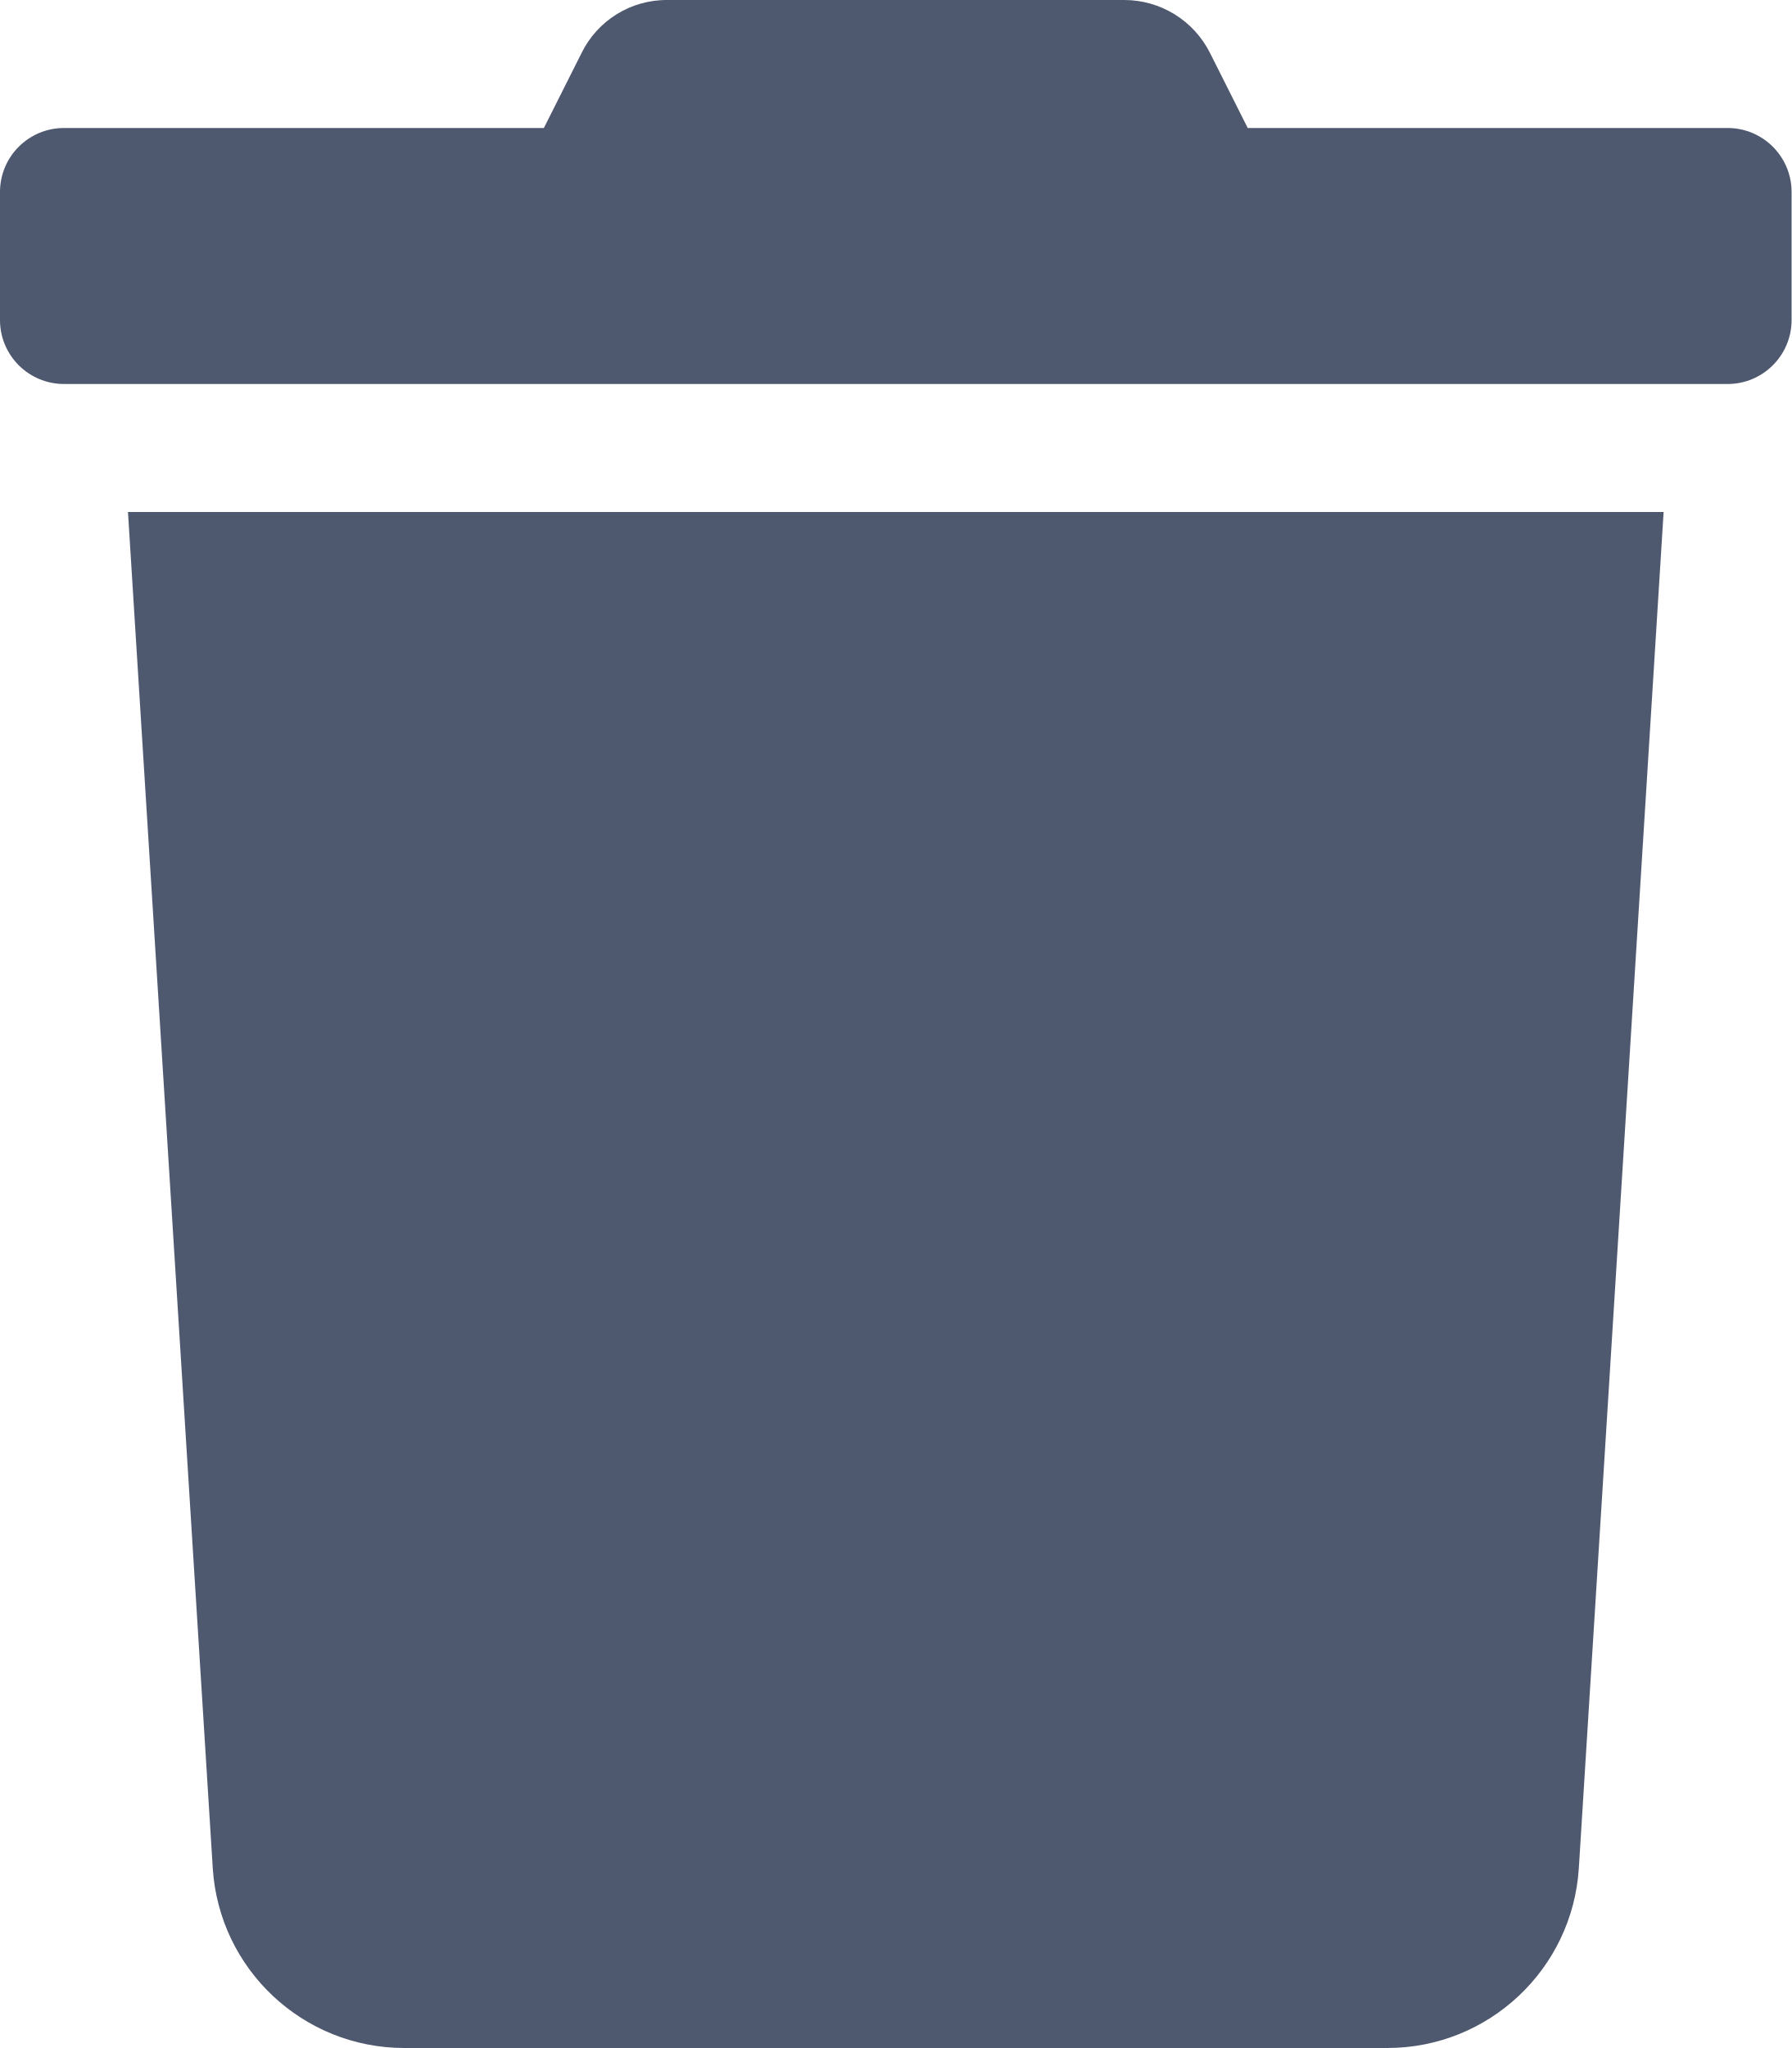
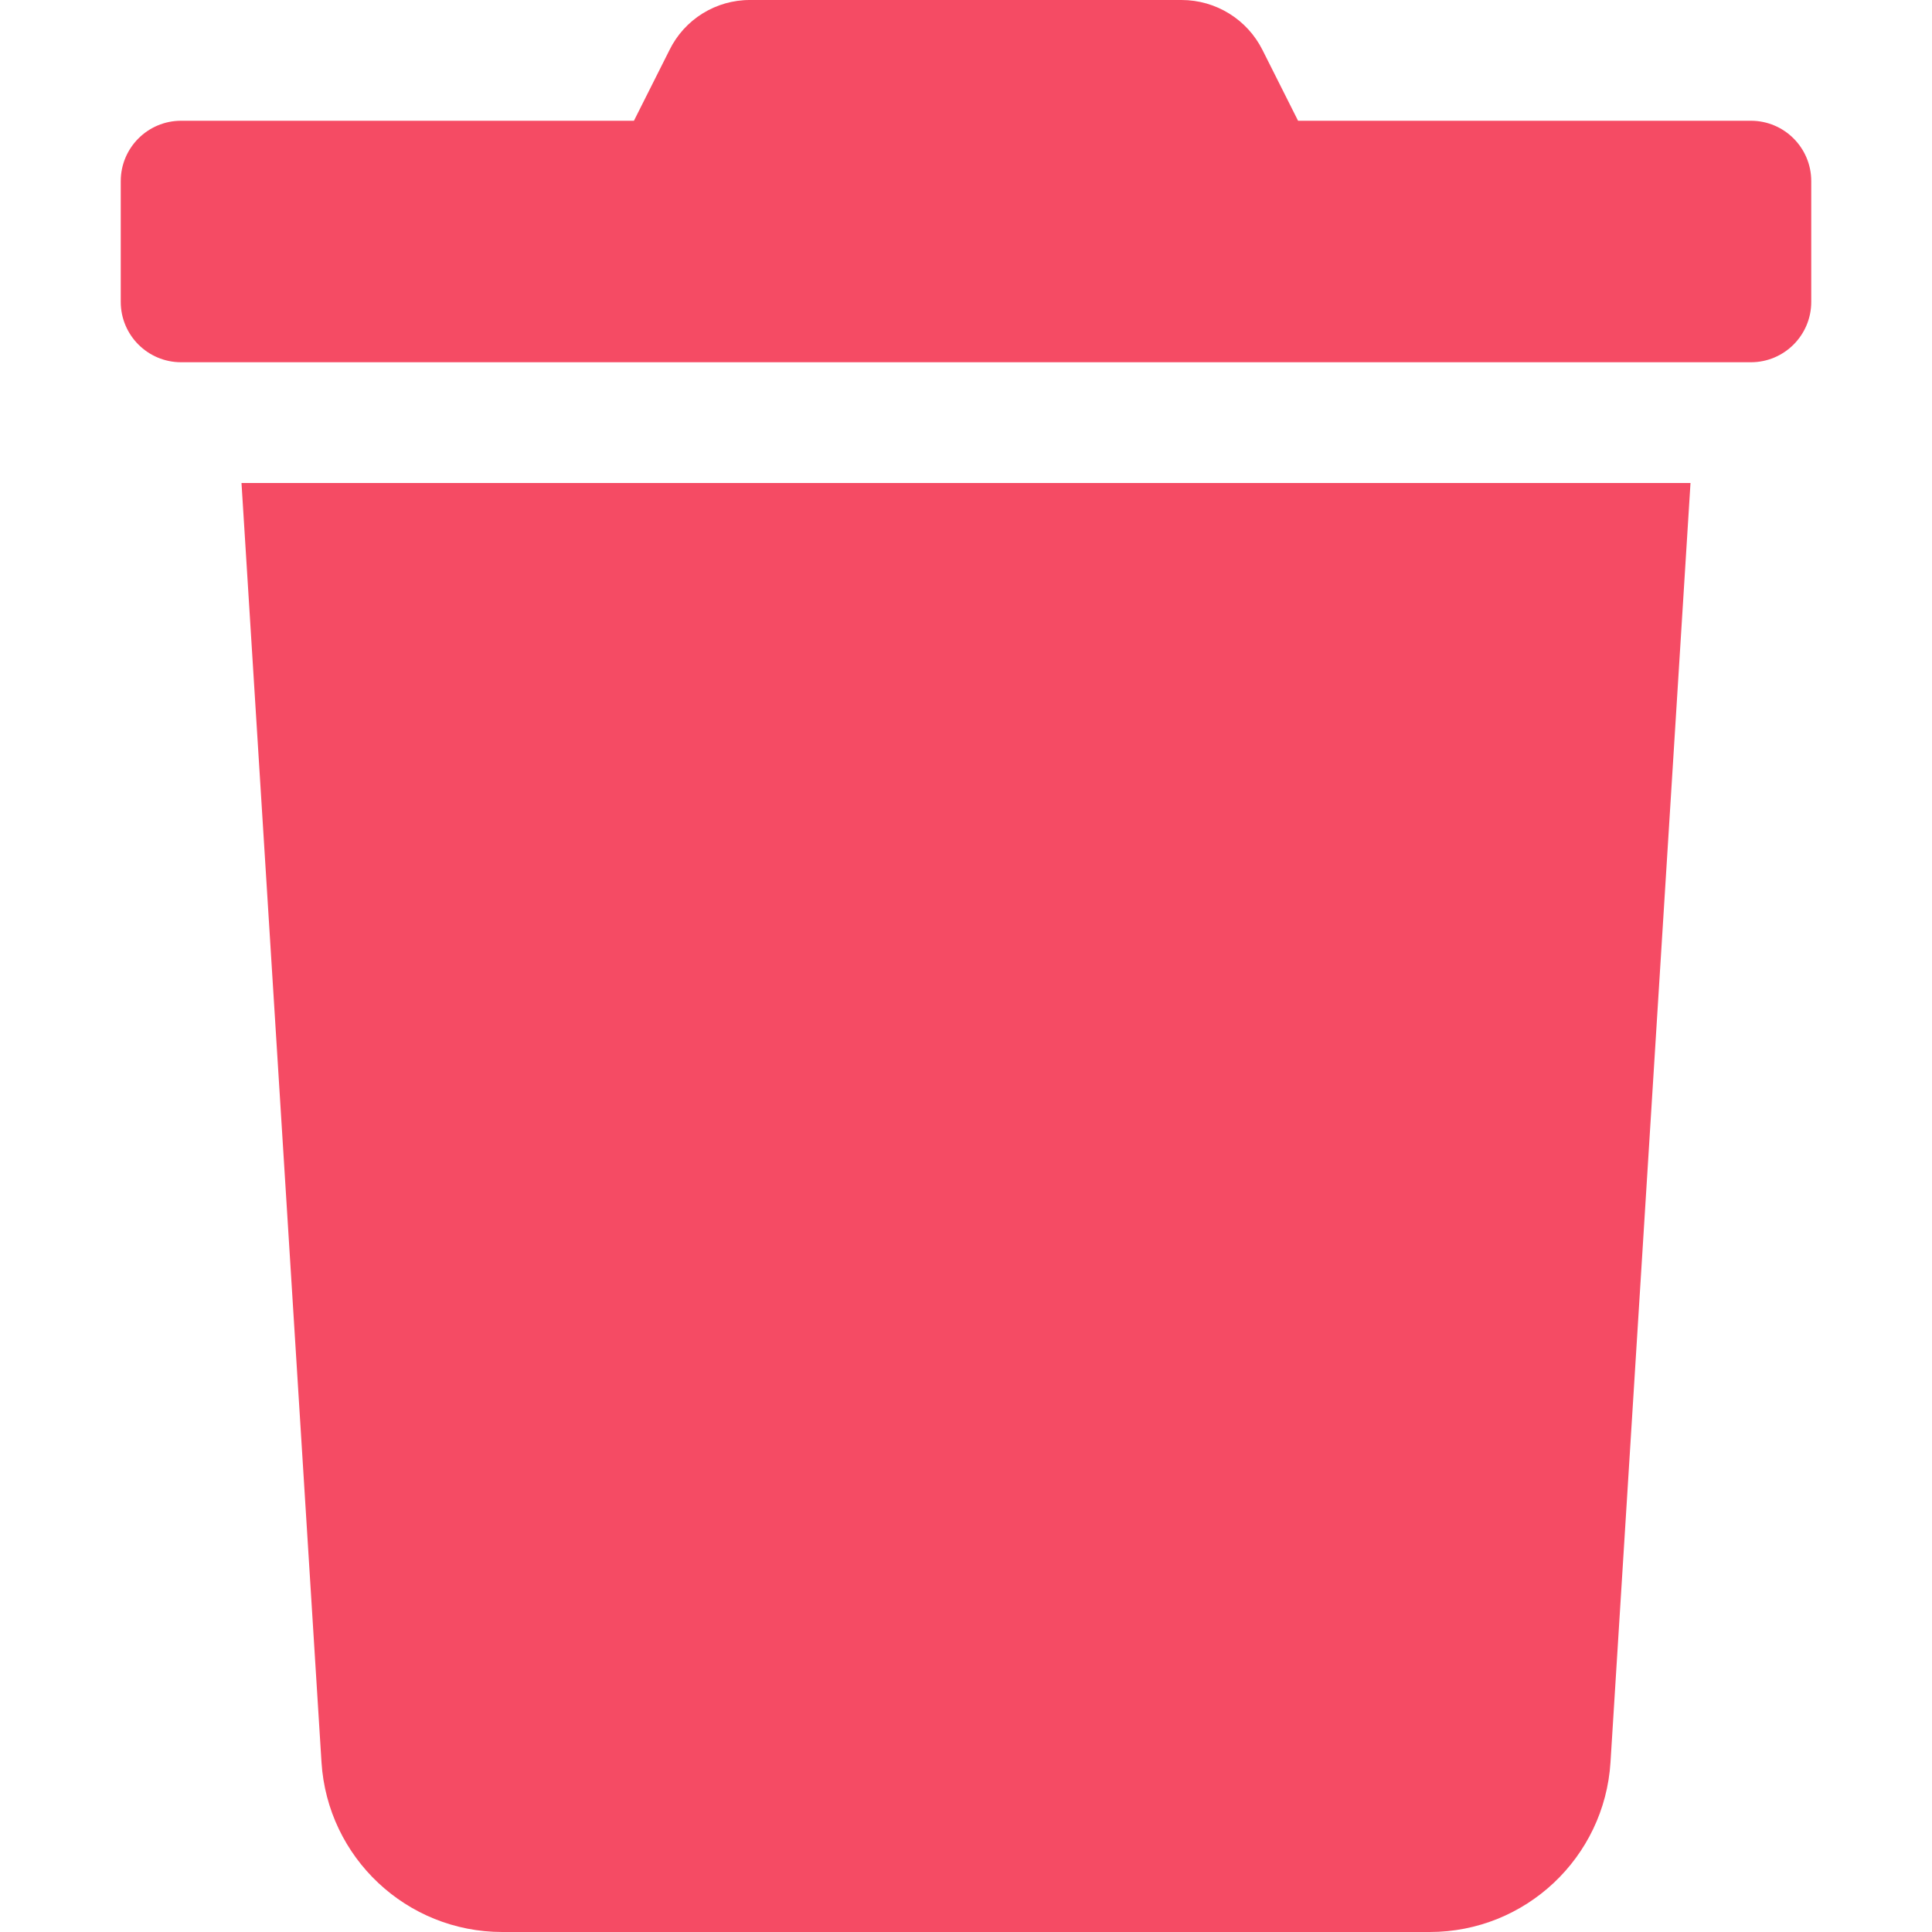
- <svg xmlns="http://www.w3.org/2000/svg" height="16" width="14" viewBox="0 0 448 512">
-   <path fill="#4e586e" d="M432 32H312l-9.4-18.7A24 24 0 0 0 281.1 0H166.8a23.7 23.7 0 0 0 -21.4 13.3L136 32H16A16 16 0 0 0 0 48v32a16 16 0 0 0 16 16h416a16 16 0 0 0 16-16V48a16 16 0 0 0 -16-16zM53.2 467a48 48 0 0 0 47.9 45h245.8a48 48 0 0 0 47.9-45L416 128H32z" />
+ <svg xmlns="http://www.w3.org/2000/svg" height="85" width="85" viewBox="0 0 448 512">
+   <path fill="#F54B64" d="M432 32H312l-9.4-18.7A24 24 0 0 0 281.1 0H166.8a23.7 23.7 0 0 0 -21.4 13.3L136 32H16A16 16 0 0 0 0 48v32a16 16 0 0 0 16 16h416a16 16 0 0 0 16-16V48a16 16 0 0 0 -16-16zM53.2 467a48 48 0 0 0 47.9 45h245.8a48 48 0 0 0 47.9-45L416 128H32z" />
</svg>
